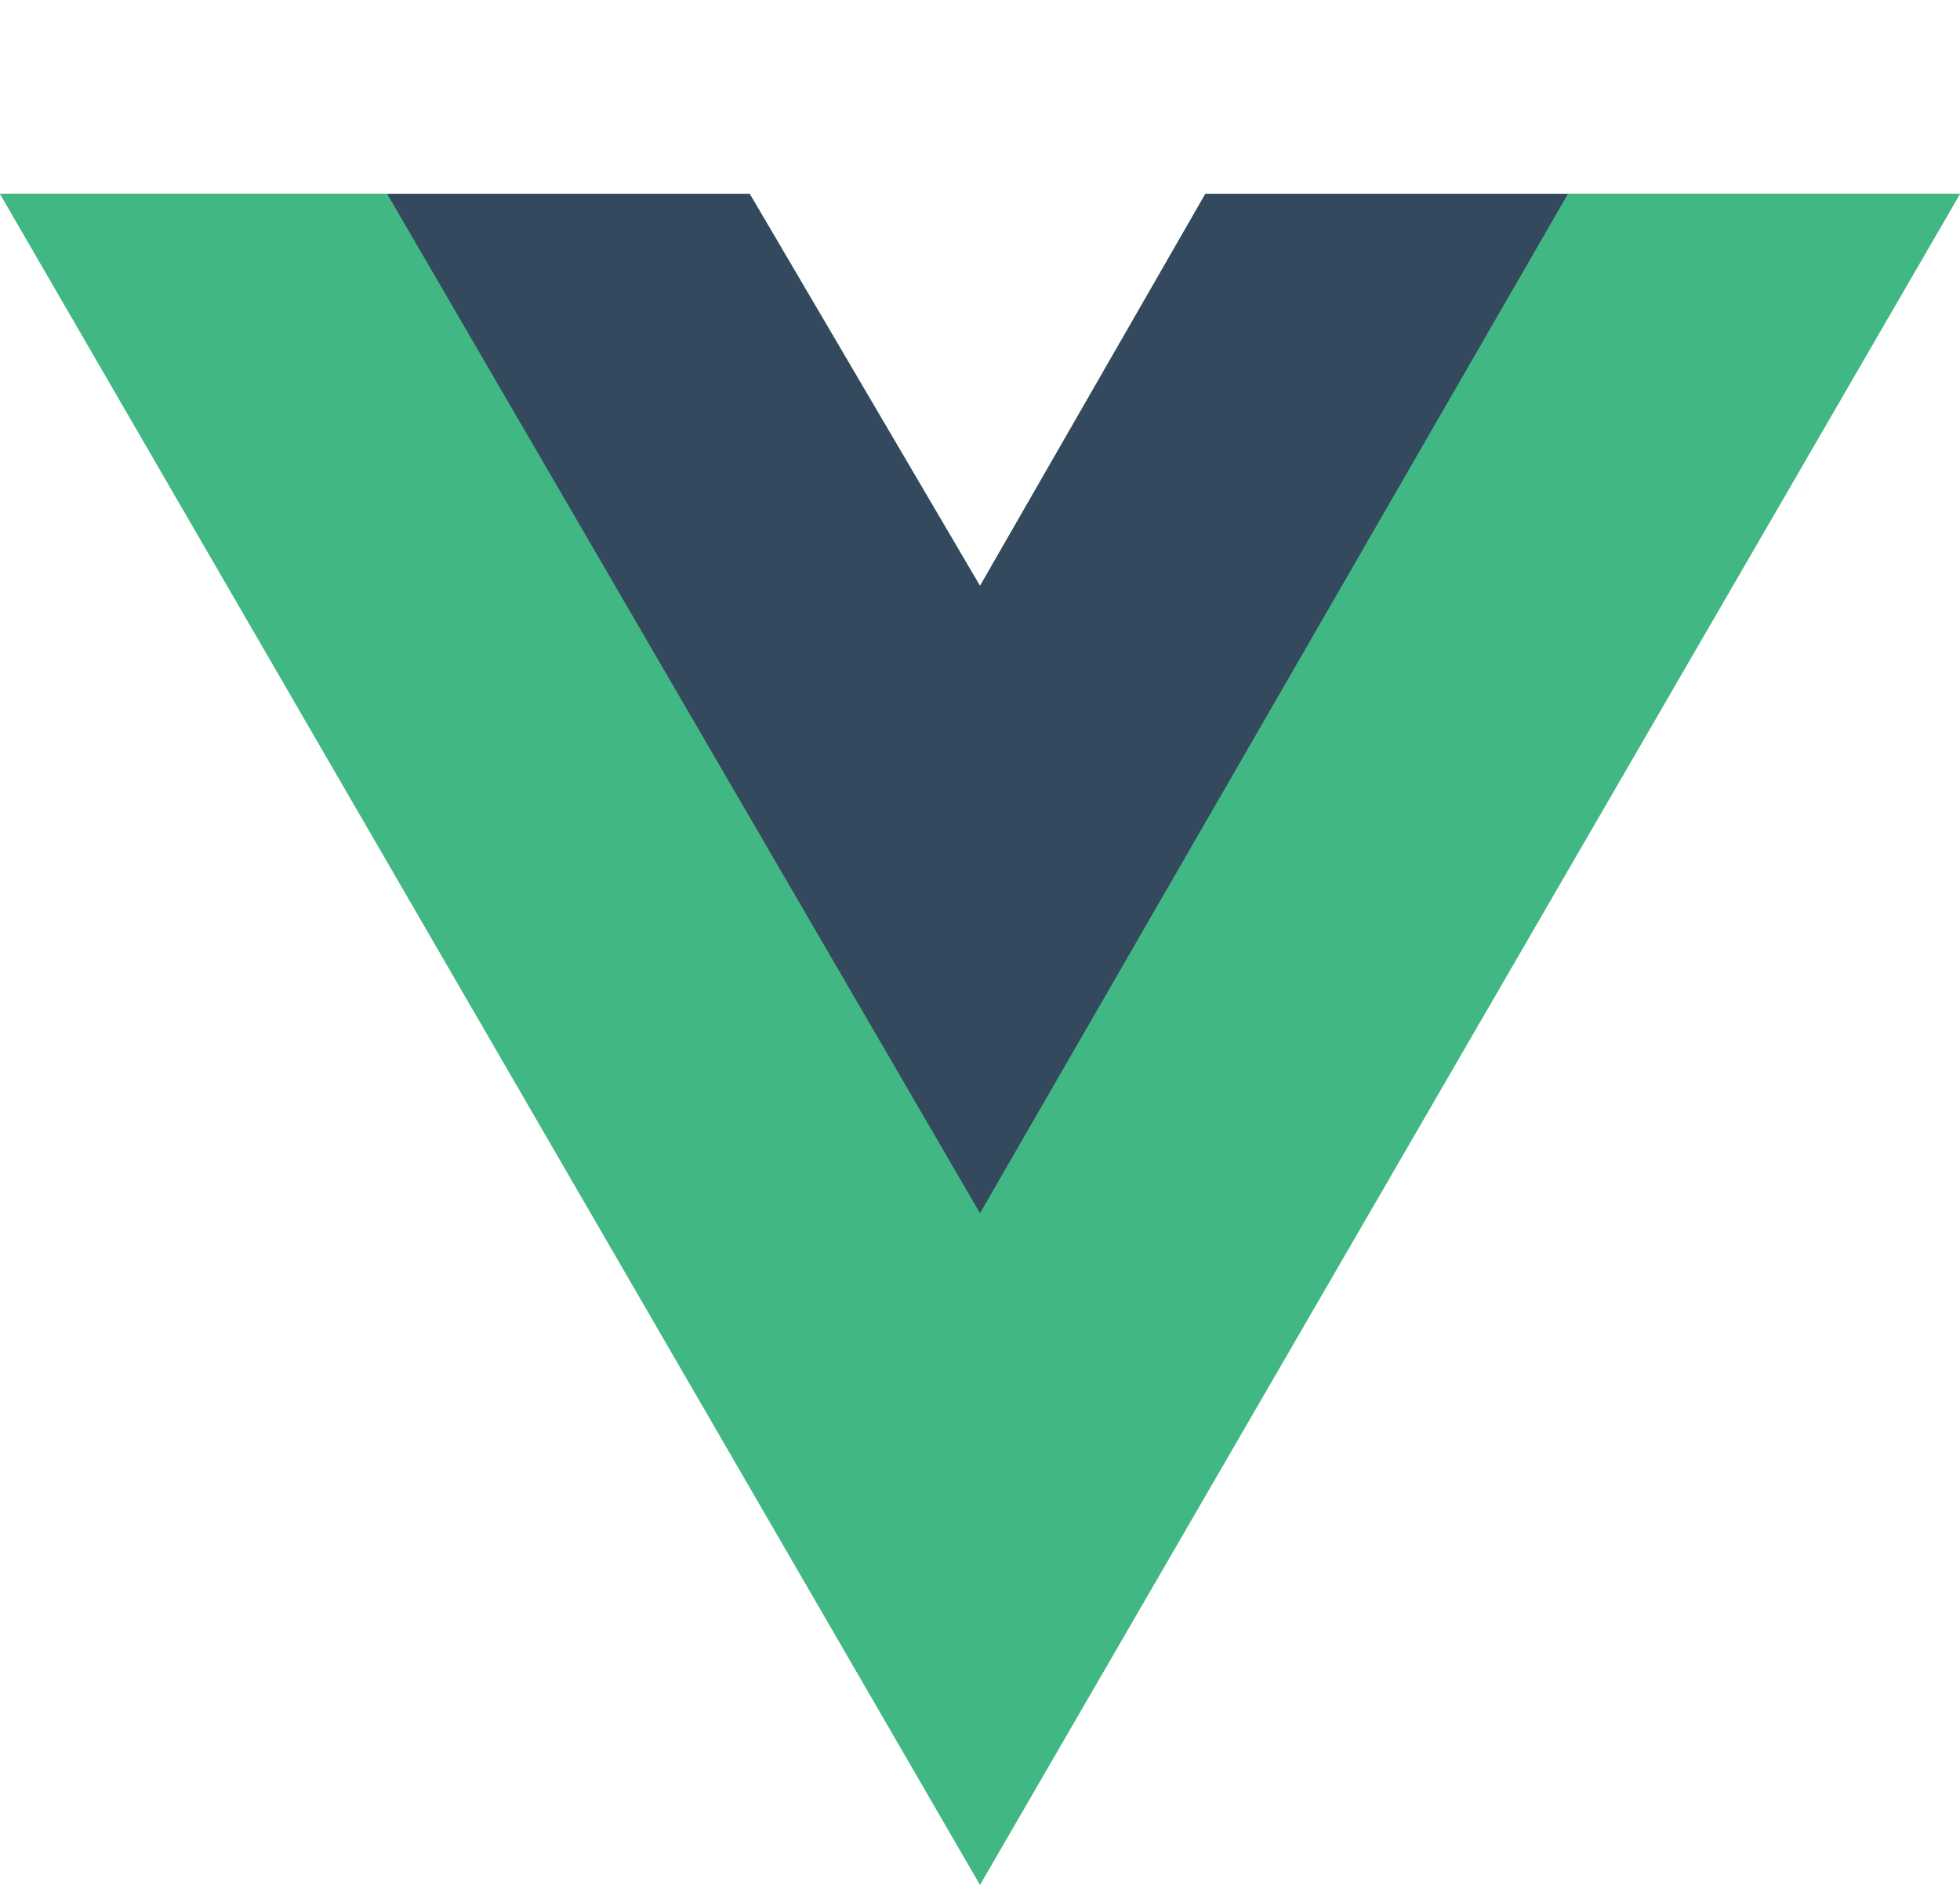
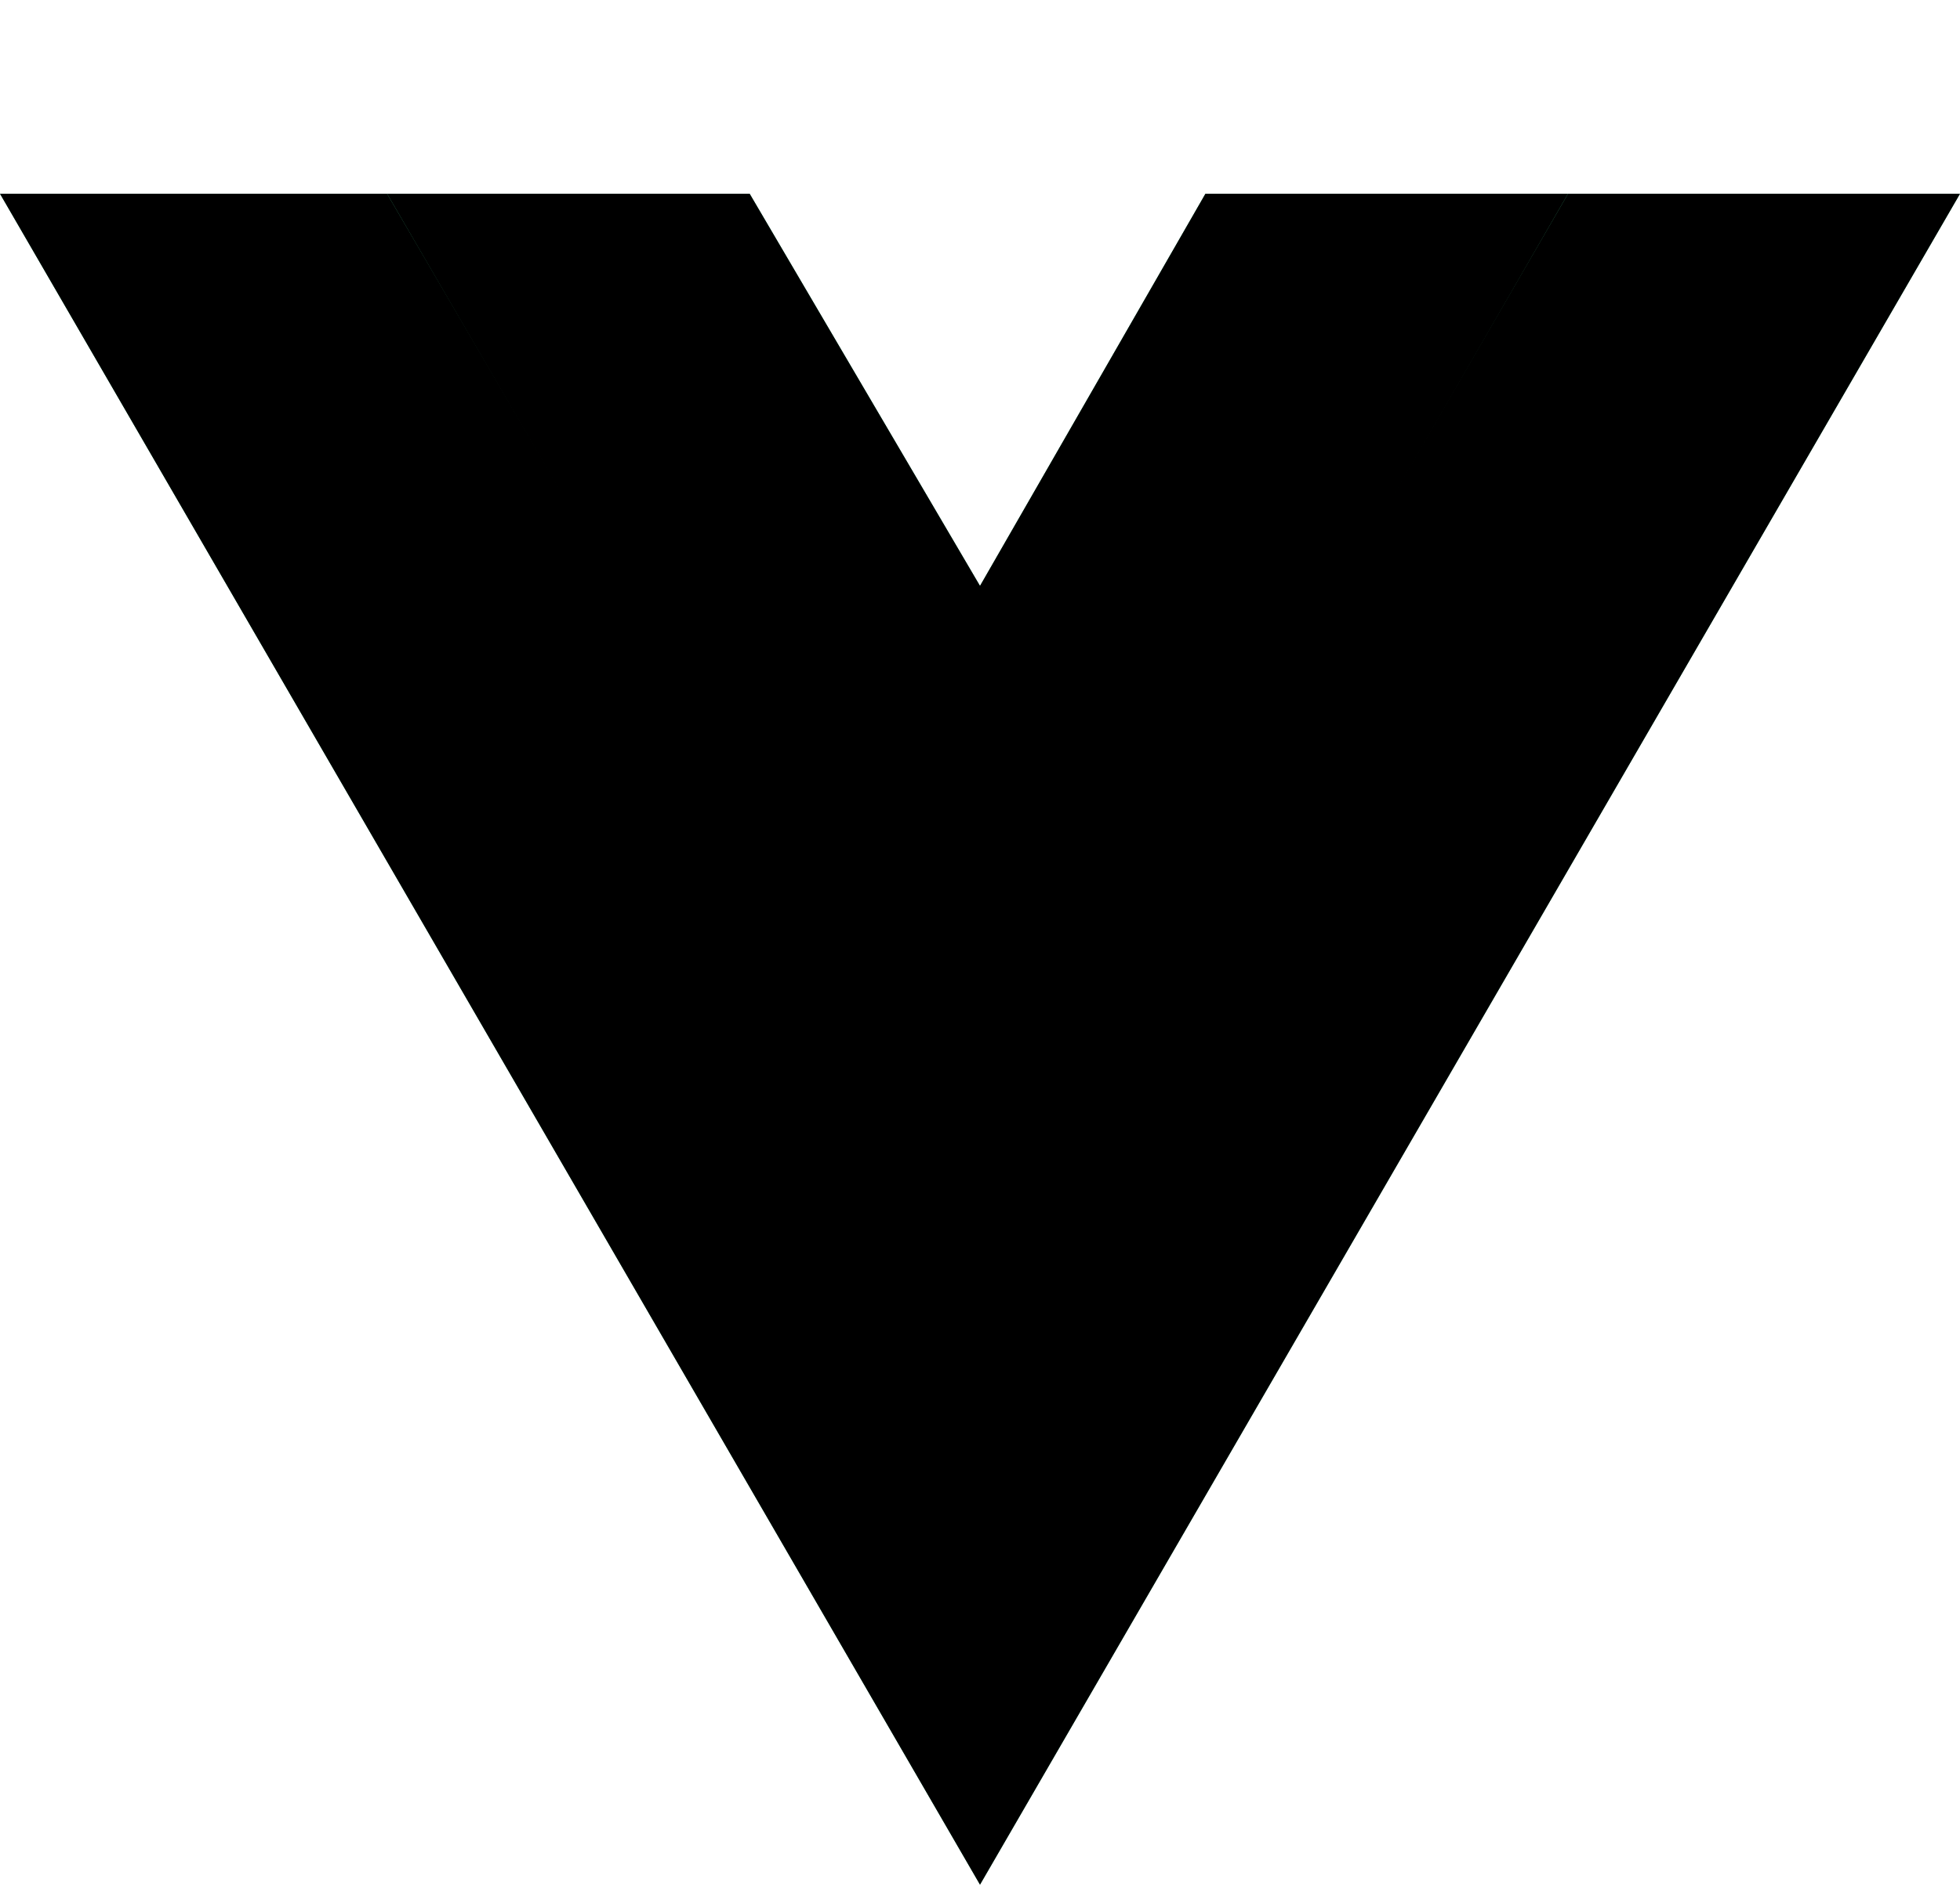
<svg xmlns="http://www.w3.org/2000/svg" aria-hidden="true" role="img" class="iconify iconify--logos" width="37.07" height="36" preserveAspectRatio="xMidYMid meet" viewBox="0 0 256 198">
  <path fill="#41B883" d="M204.8 0H256L128 220.8L0 0h97.92L128 51.2L157.44 0h47.36Z" />
-   <path fill="#41B883" d="m0 0l128 220.8L256 0h-51.2L128 132.48L50.56 0H0Z" />
-   <path fill="#35495E" d="M50.56 0L128 133.12L204.8 0h-47.36L128 51.2L97.92 0H50.56Z" />
+   <path fill="currentColor" d="m0 0l128 220.8L256 0h-51.2L128 132.48L50.56 0H0Z" />
+   <path fill="currentColor" d="M50.56 0L128 133.12L204.8 0h-47.36L128 51.2L97.92 0H50.56Z" />
</svg>
